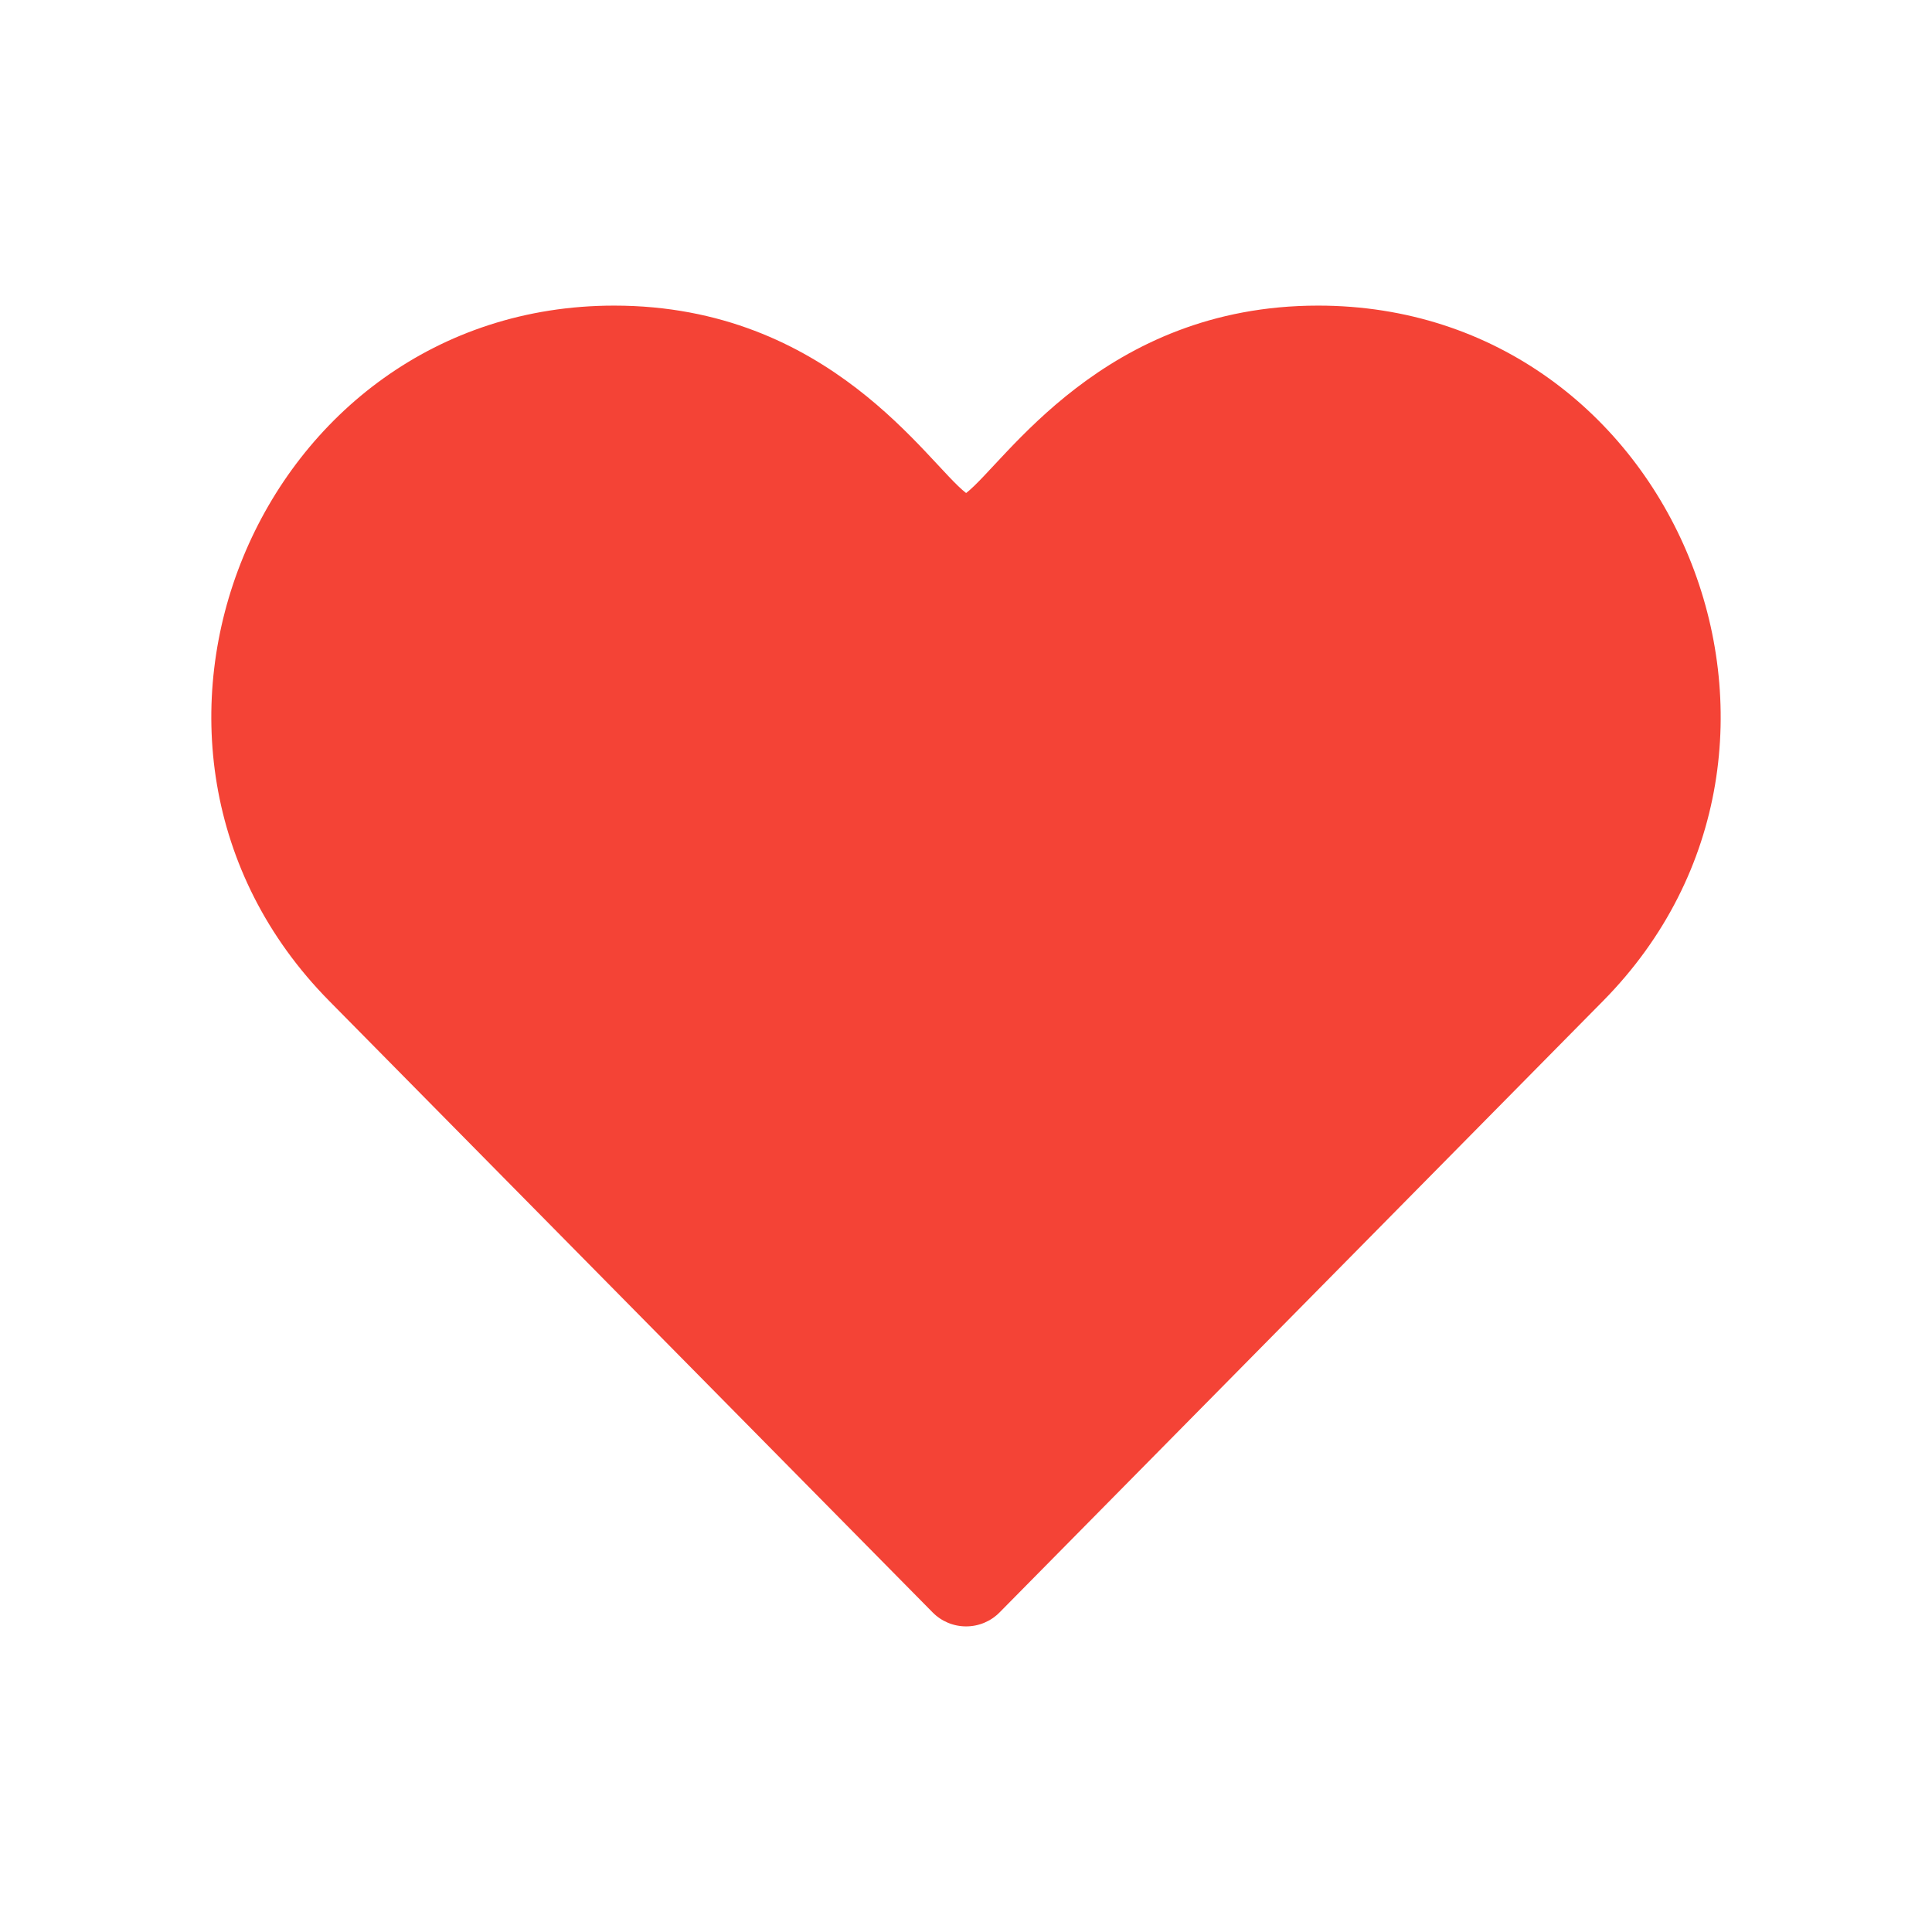
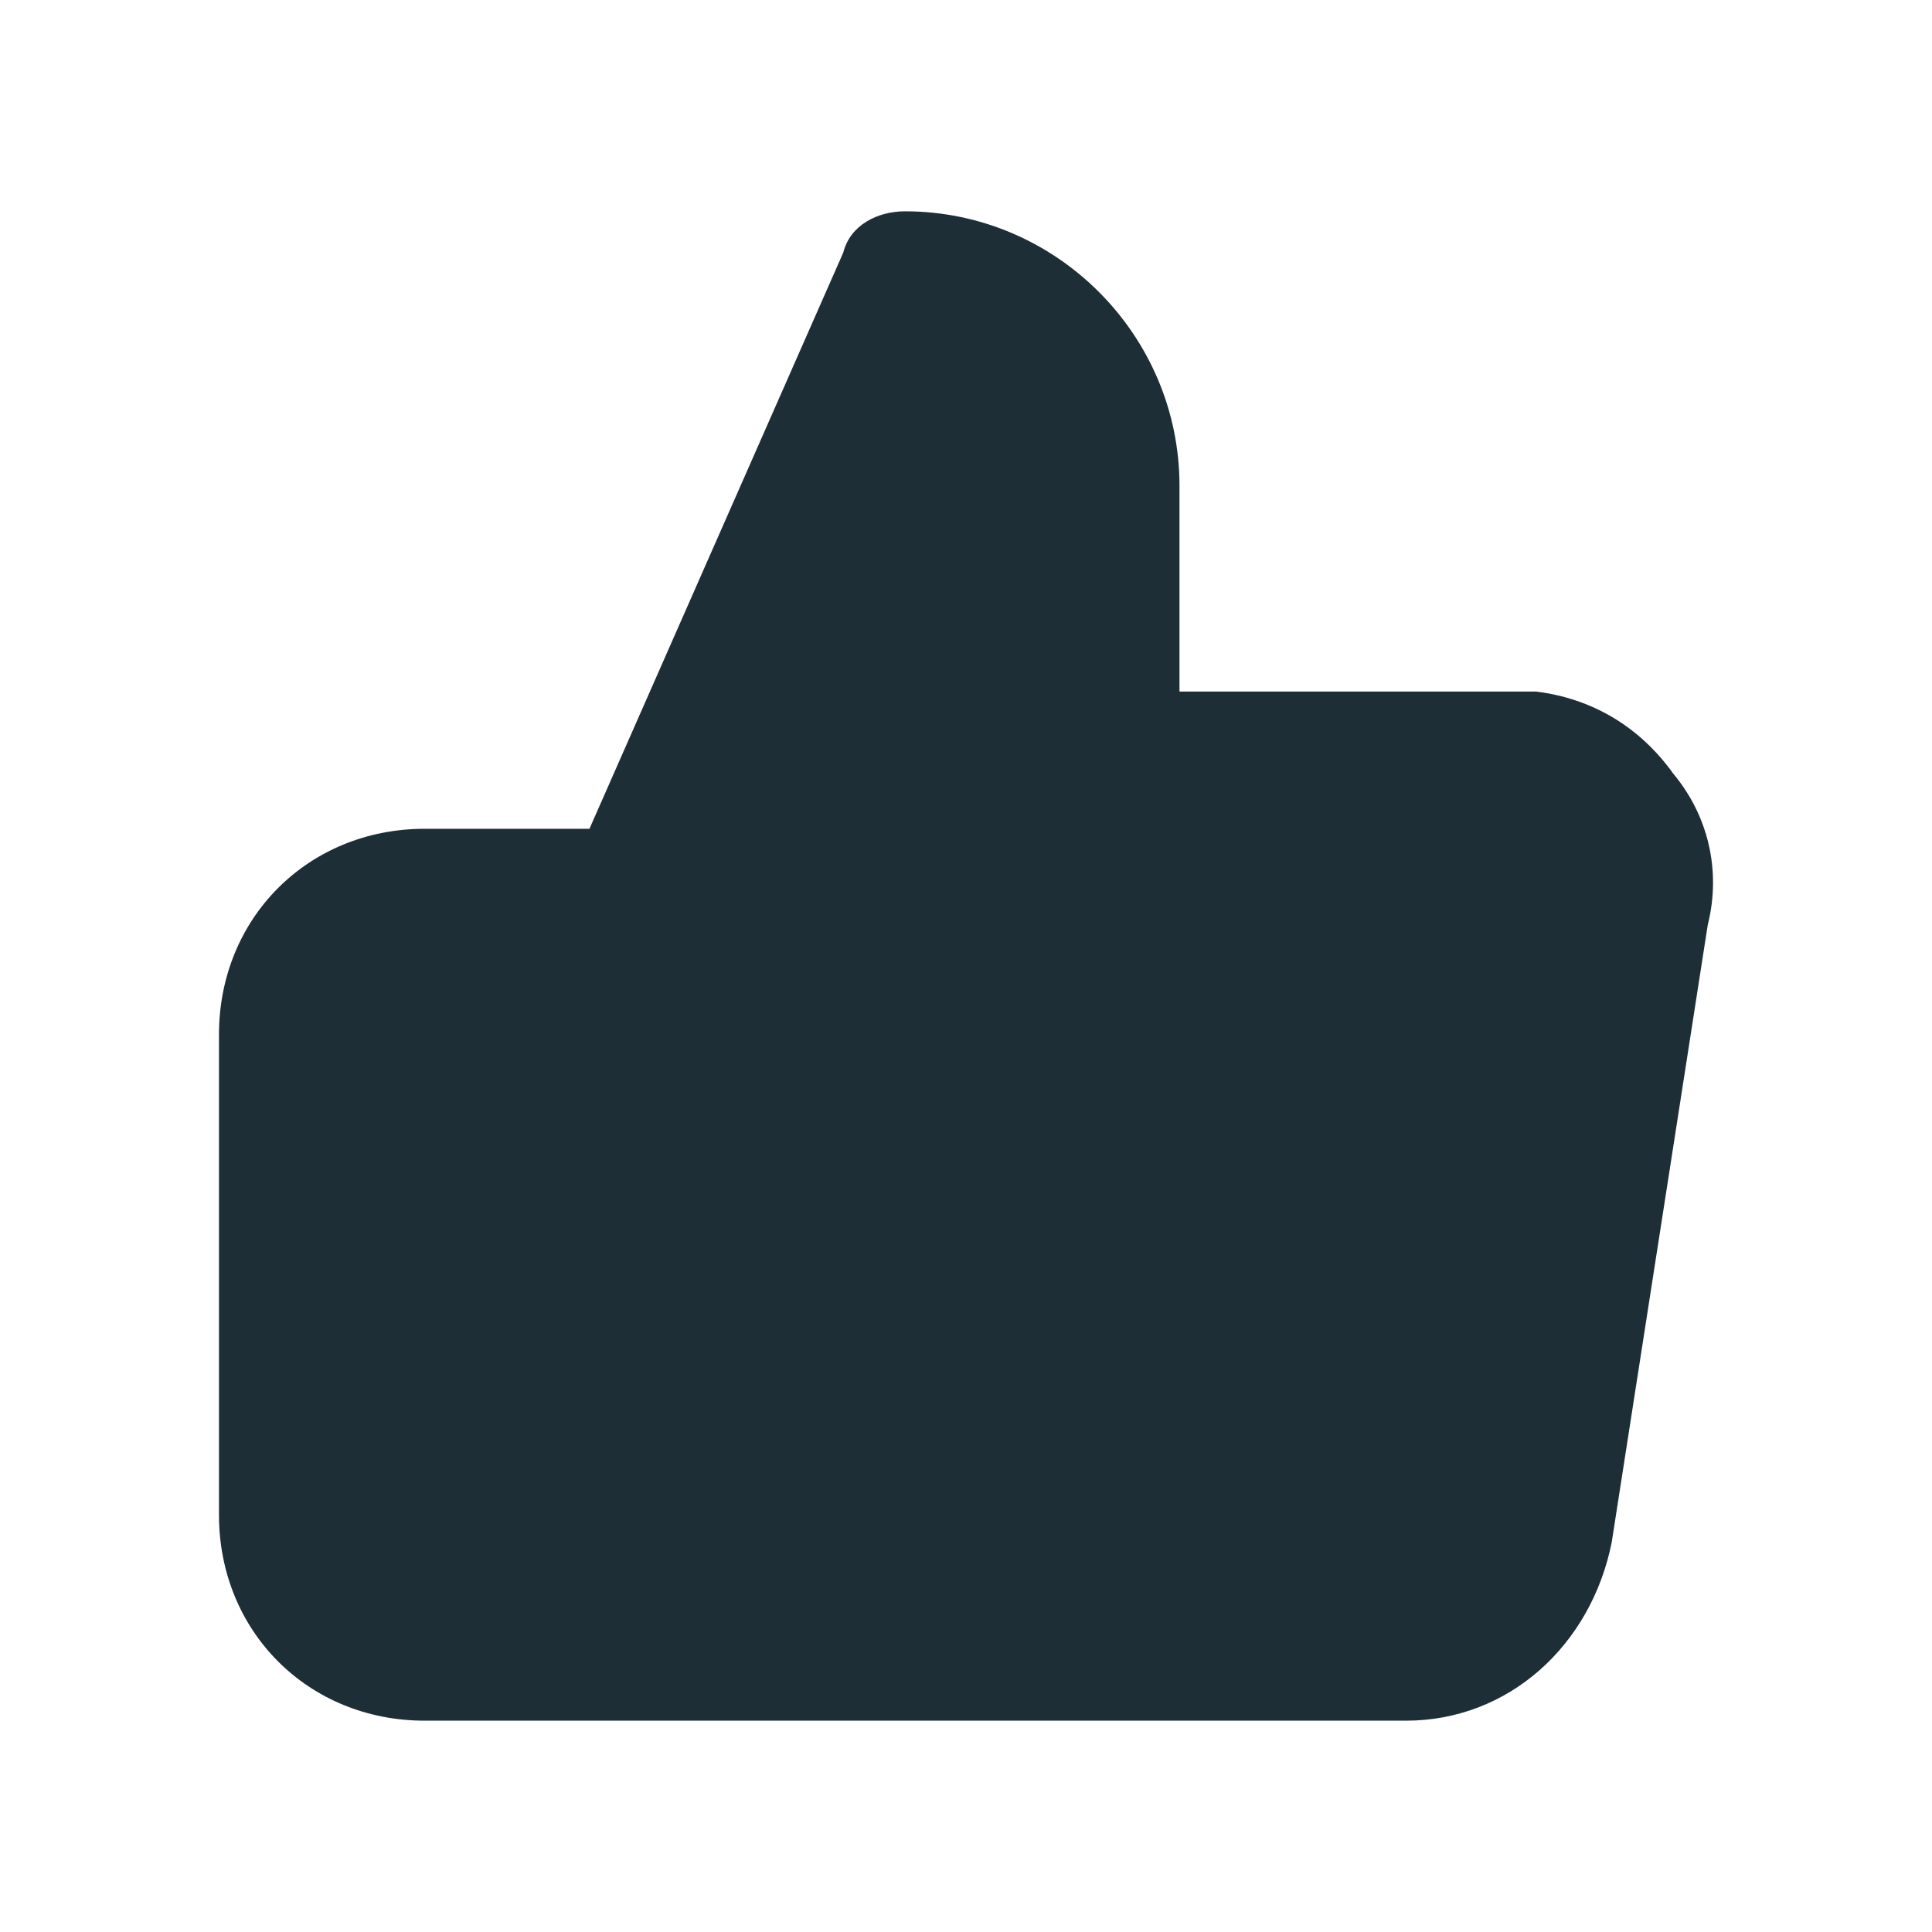
<svg xmlns="http://www.w3.org/2000/svg" width="100%" height="100%" viewBox="0 0 512 512" version="1.1" xml:space="preserve" style="fill-rule:evenodd;clip-rule:evenodd;stroke-linejoin:round;stroke-miterlimit:2;">
-   <path d="M247.128,427.277c2.35,2.4 5.55,3.733 8.901,3.733c3.35,0 6.55,-1.333 8.9,-3.733l159.91,-162.026c66.687,-67.554 19.301,-184.261 -75.538,-184.261c-56.954,-0 -83.088,41.852 -93.272,49.669c-10.234,-7.85 -36.203,-49.669 -93.273,-49.669c-94.538,-0 -142.508,116.407 -75.521,184.261l159.893,162.026Z" style="fill:#f44336;fill-rule:nonzero;" />
+   <g>
+     <path d="M372.576,456l-260,0c-30.909,0 -54.545,-23.636 -54.545,-54.545l-0,-127.273c-0,-30.909 23.636,-54.546 54.545,-54.546l43.636,0l67.273,-152.727c1.818,-7.273 9.091,-10.909 16.364,-10.909c40,-0 72.727,32.727 72.727,72.727l-0,54.546l94.545,-0c14.546,1.818 27.273,9.091 36.364,21.818c9.091,10.909 12.727,25.454 9.091,40l-25.455,163.636c-5.454,27.273 -27.272,47.273 -54.545,47.273Z" style="fill:#1e2e36;" />
+   </g>
</svg>
